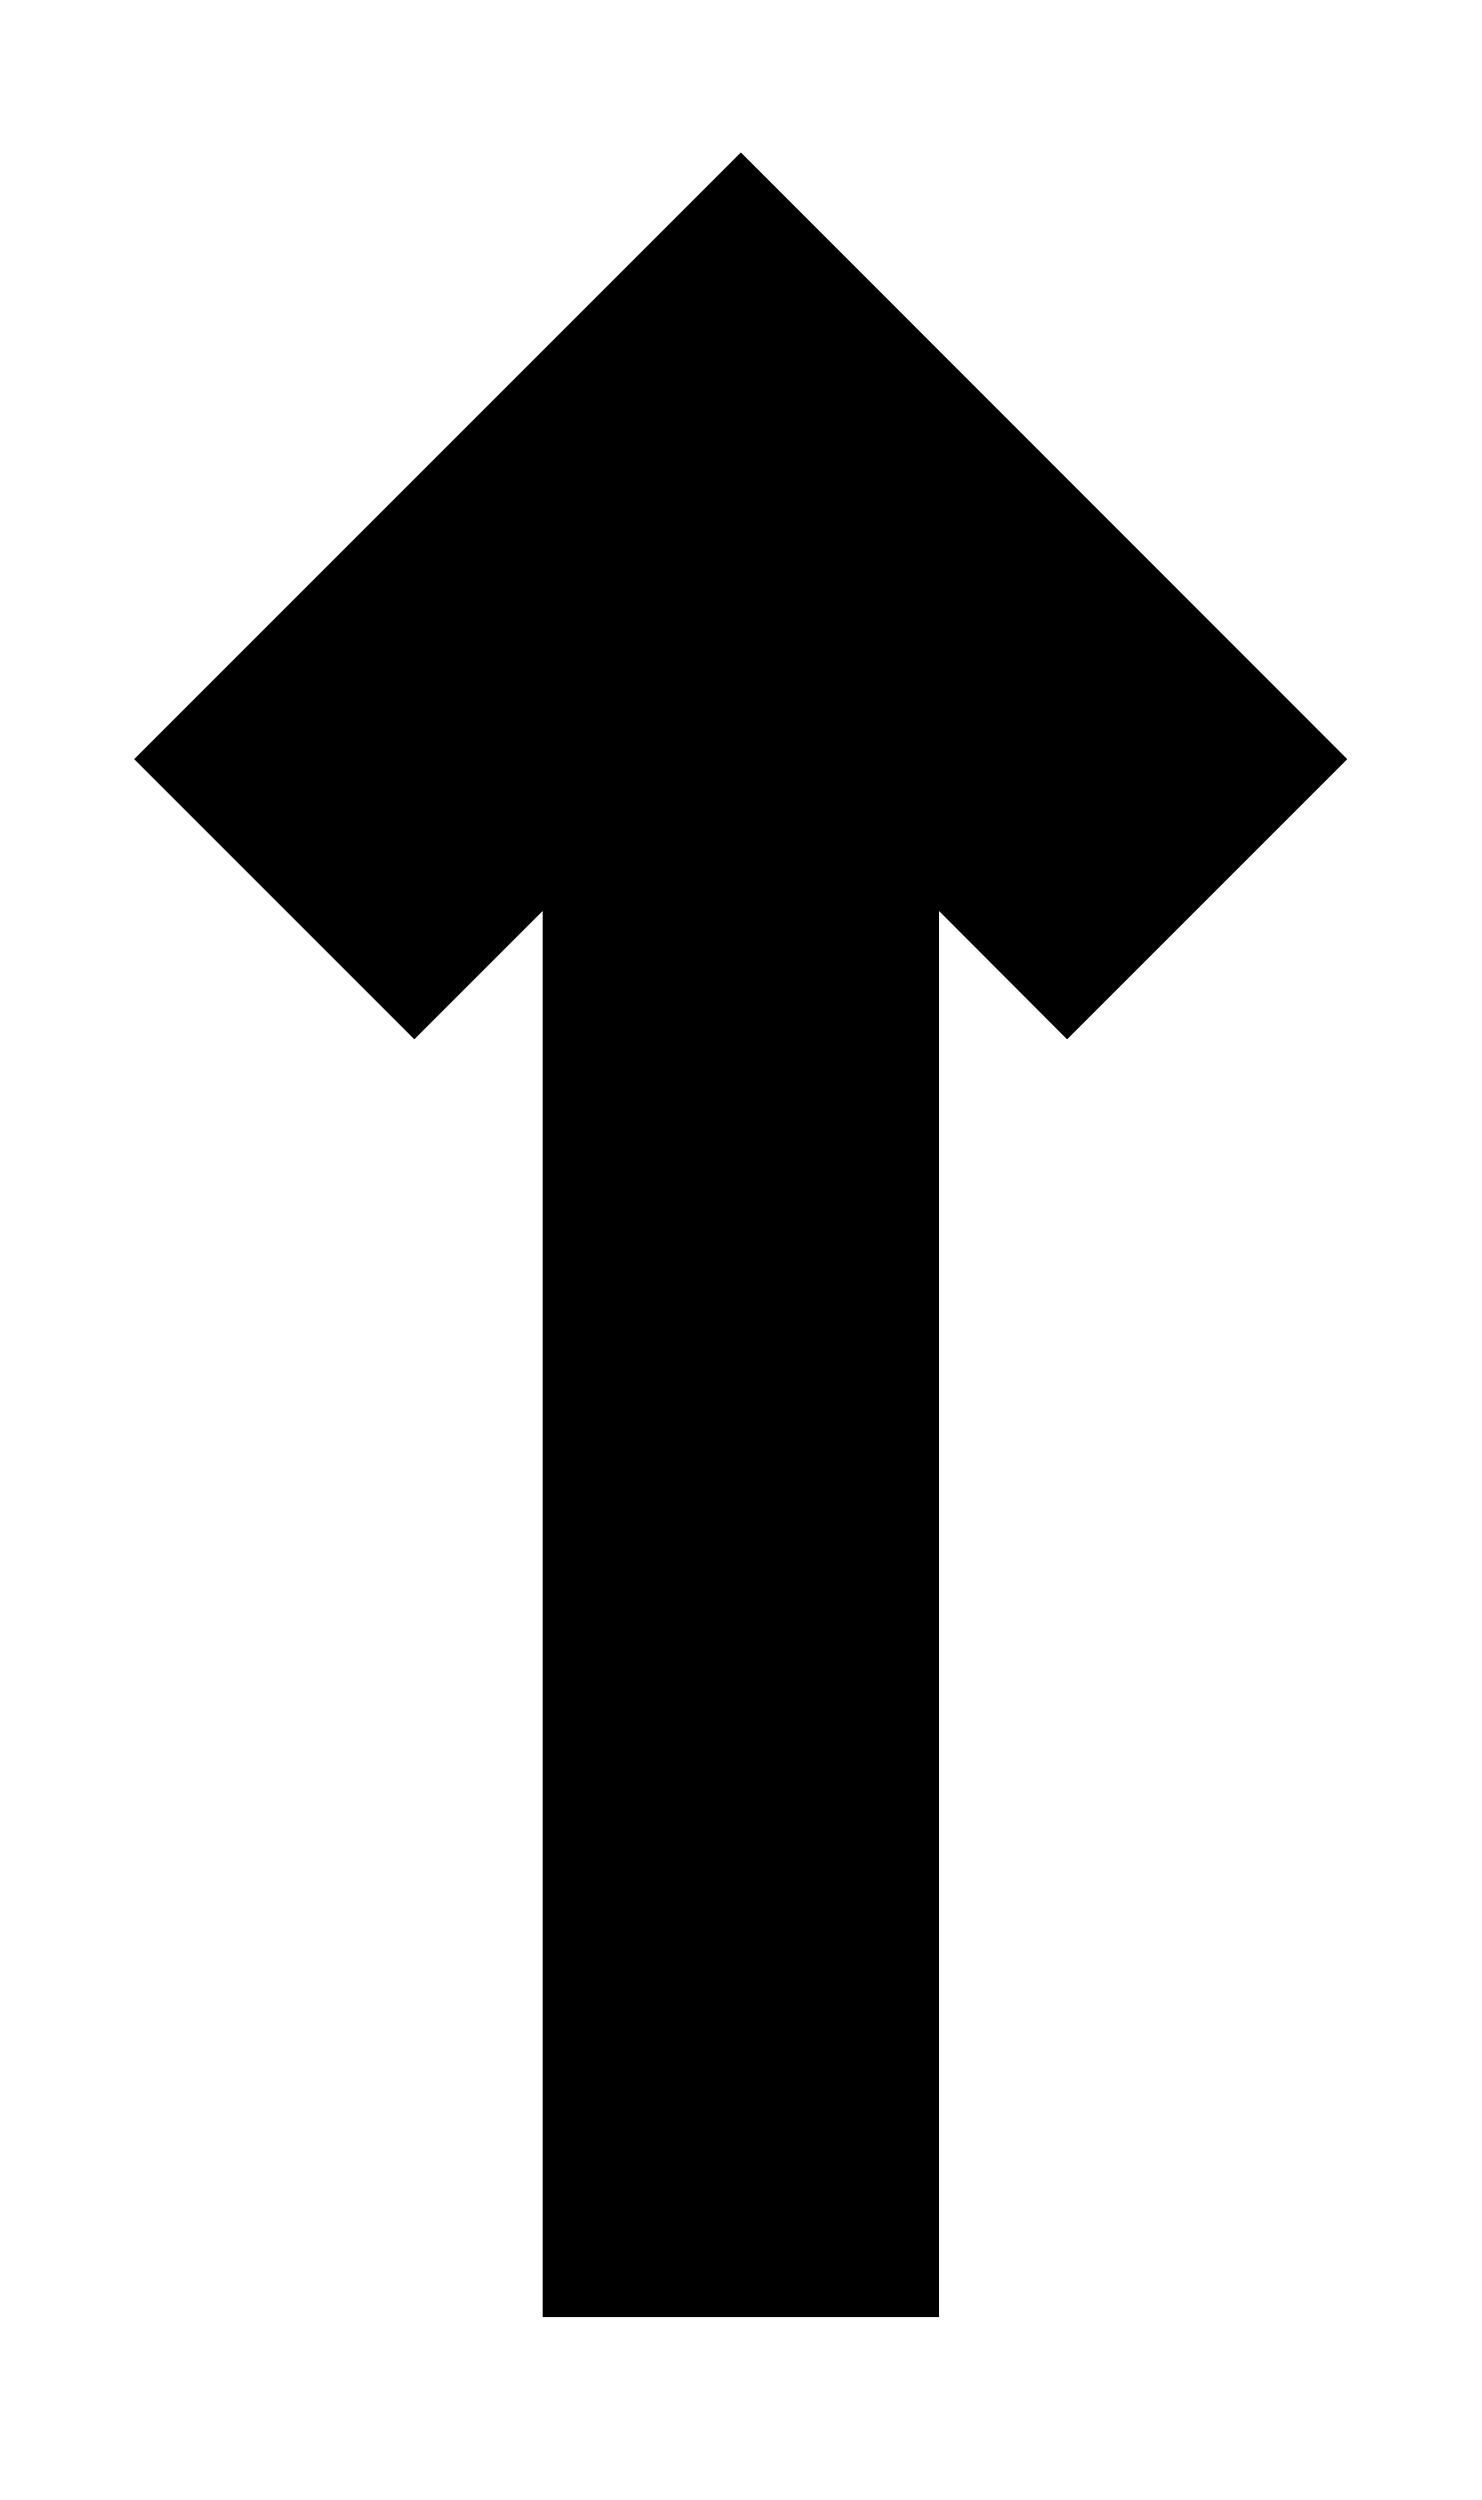
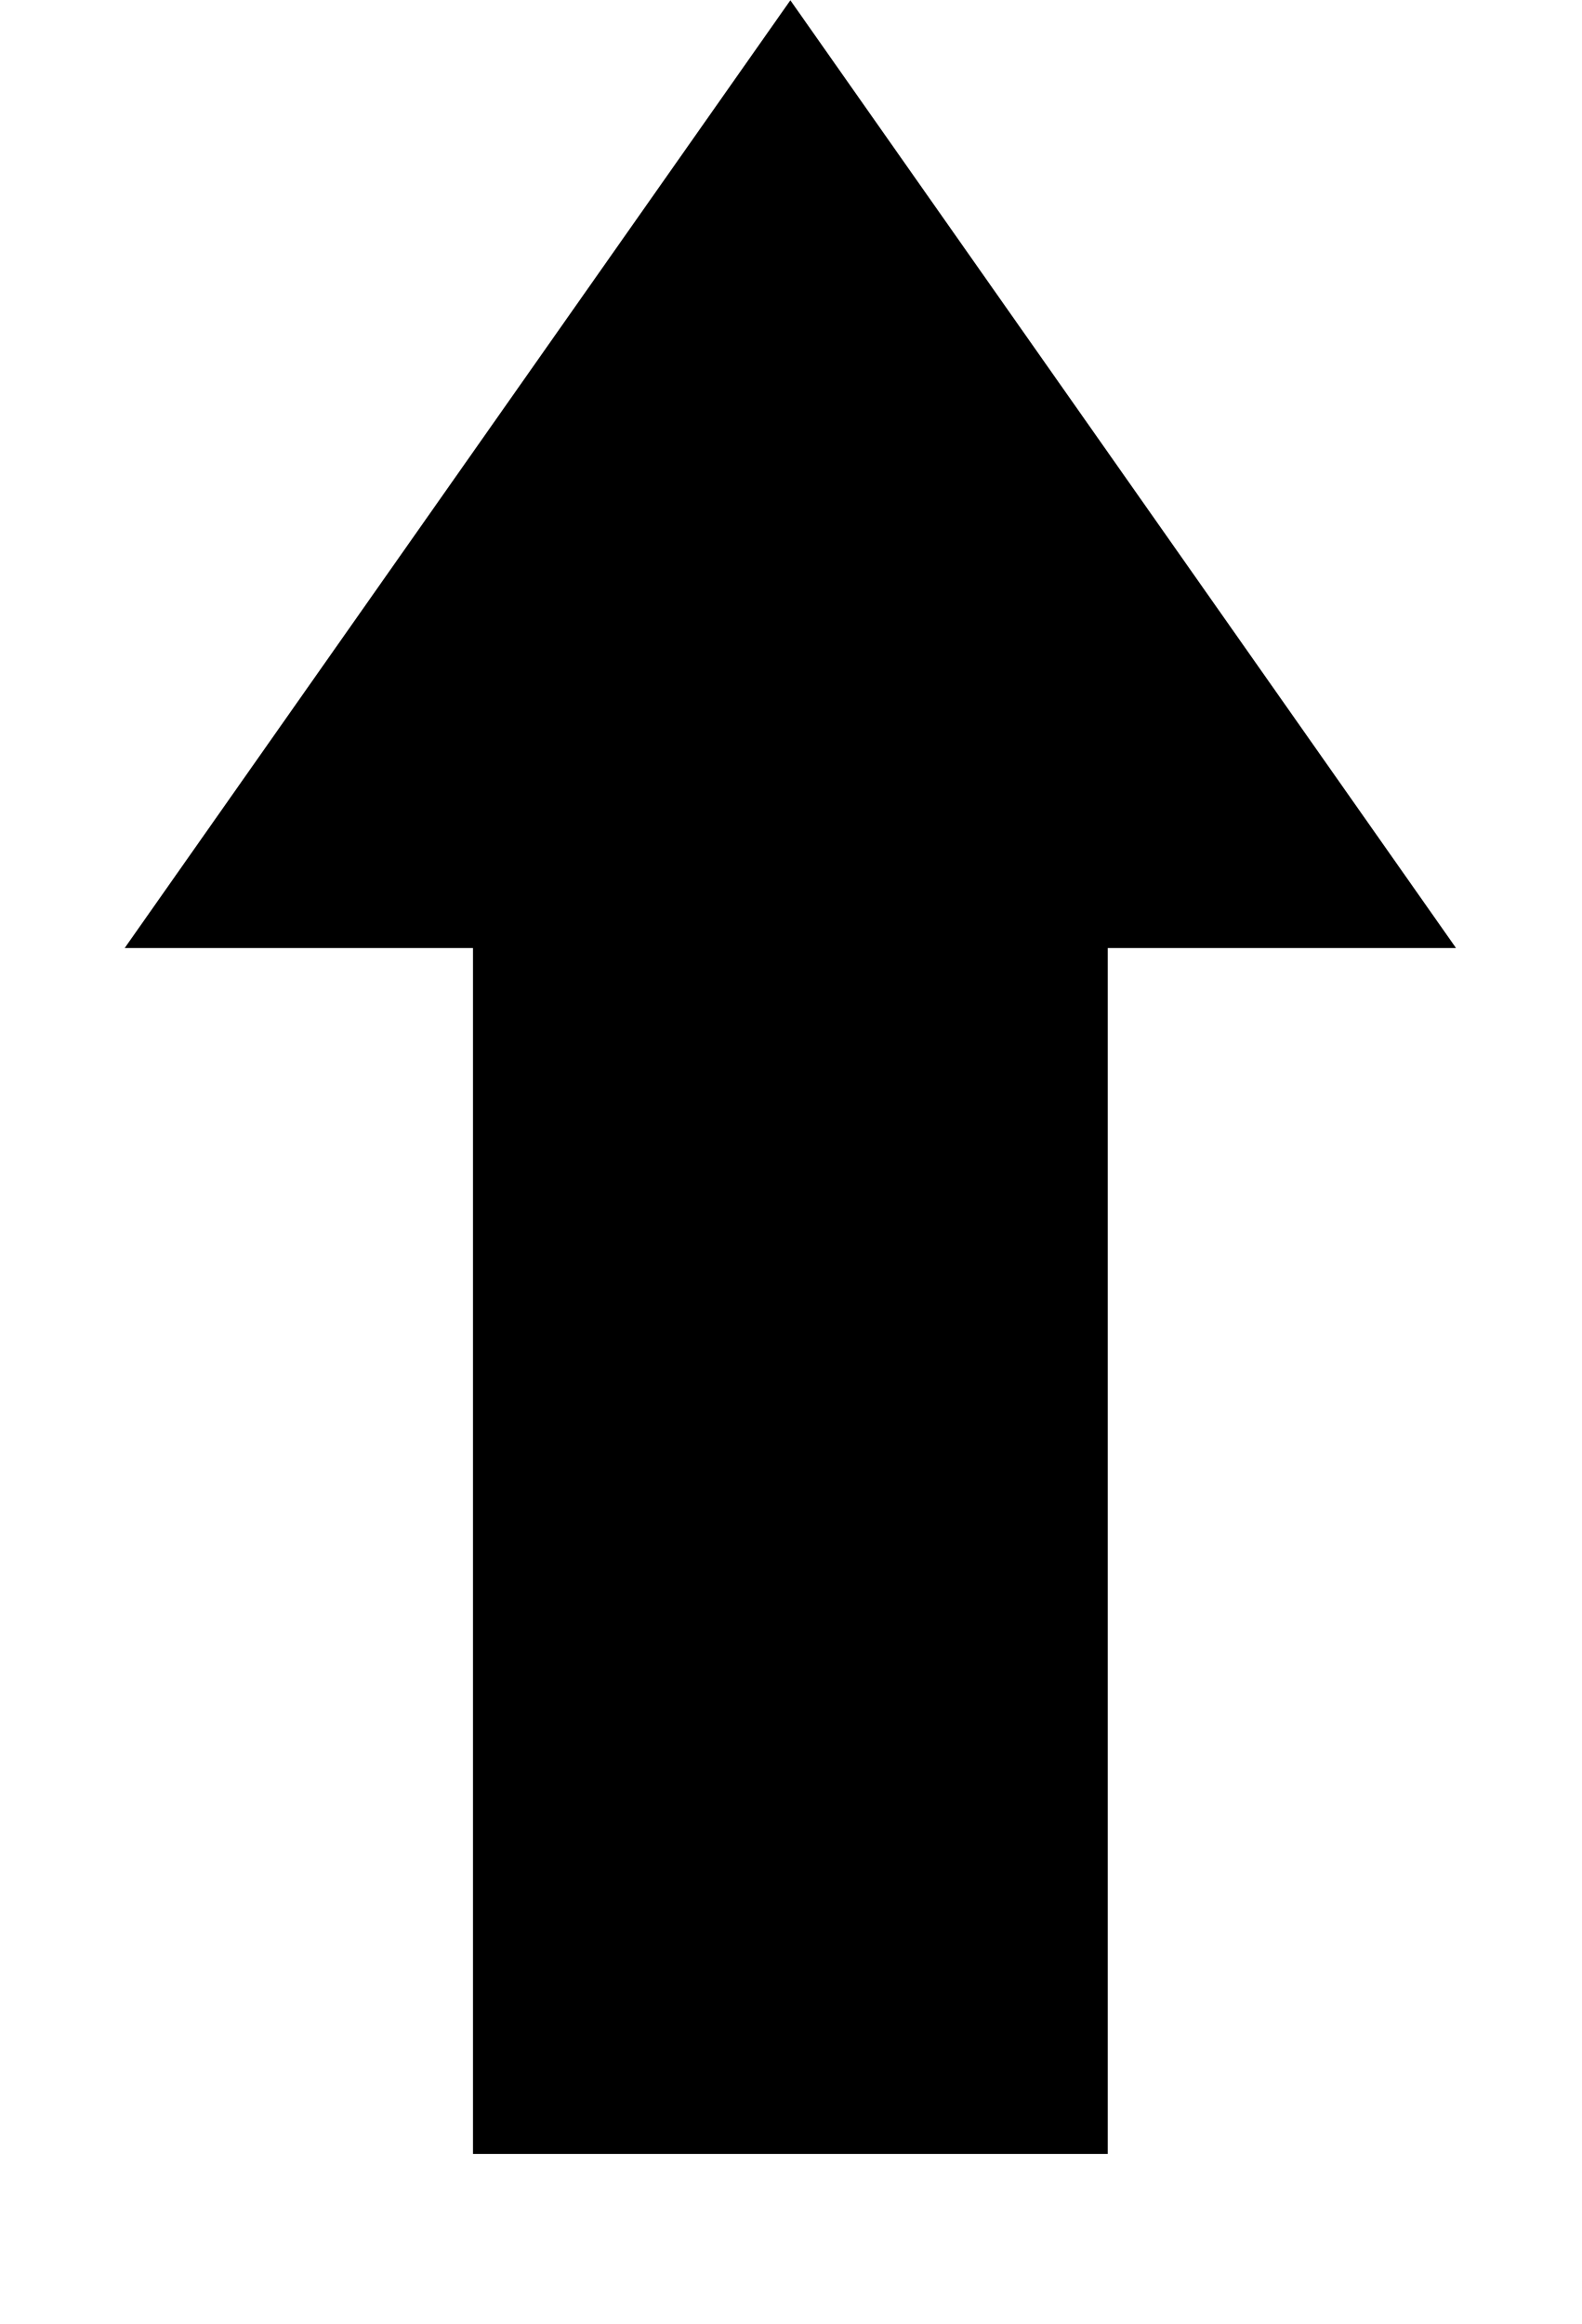
- <svg xmlns="http://www.w3.org/2000/svg" viewBox="0 -760 486 820">
-   <path transform="scale(1,-1)" fill="currentColor" fill-rule="evenodd" d="M308 0L308 461.2L350 419.1L441.9 511L243 710L44 511L135.9 419.1L178 461.2L178 0L308 0Z" />
+ <svg xmlns="http://www.w3.org/2000/svg" viewBox="0 -760 558 820">
+   <path transform="scale(1,-1)" fill="currentColor" fill-rule="evenodd" d="M166.9 425.5L166.9 0L390.9 0L390.9 425.5L513.8 425.5L278.9 759.9L44 425.5L166.9 425.5Z" />
</svg>
